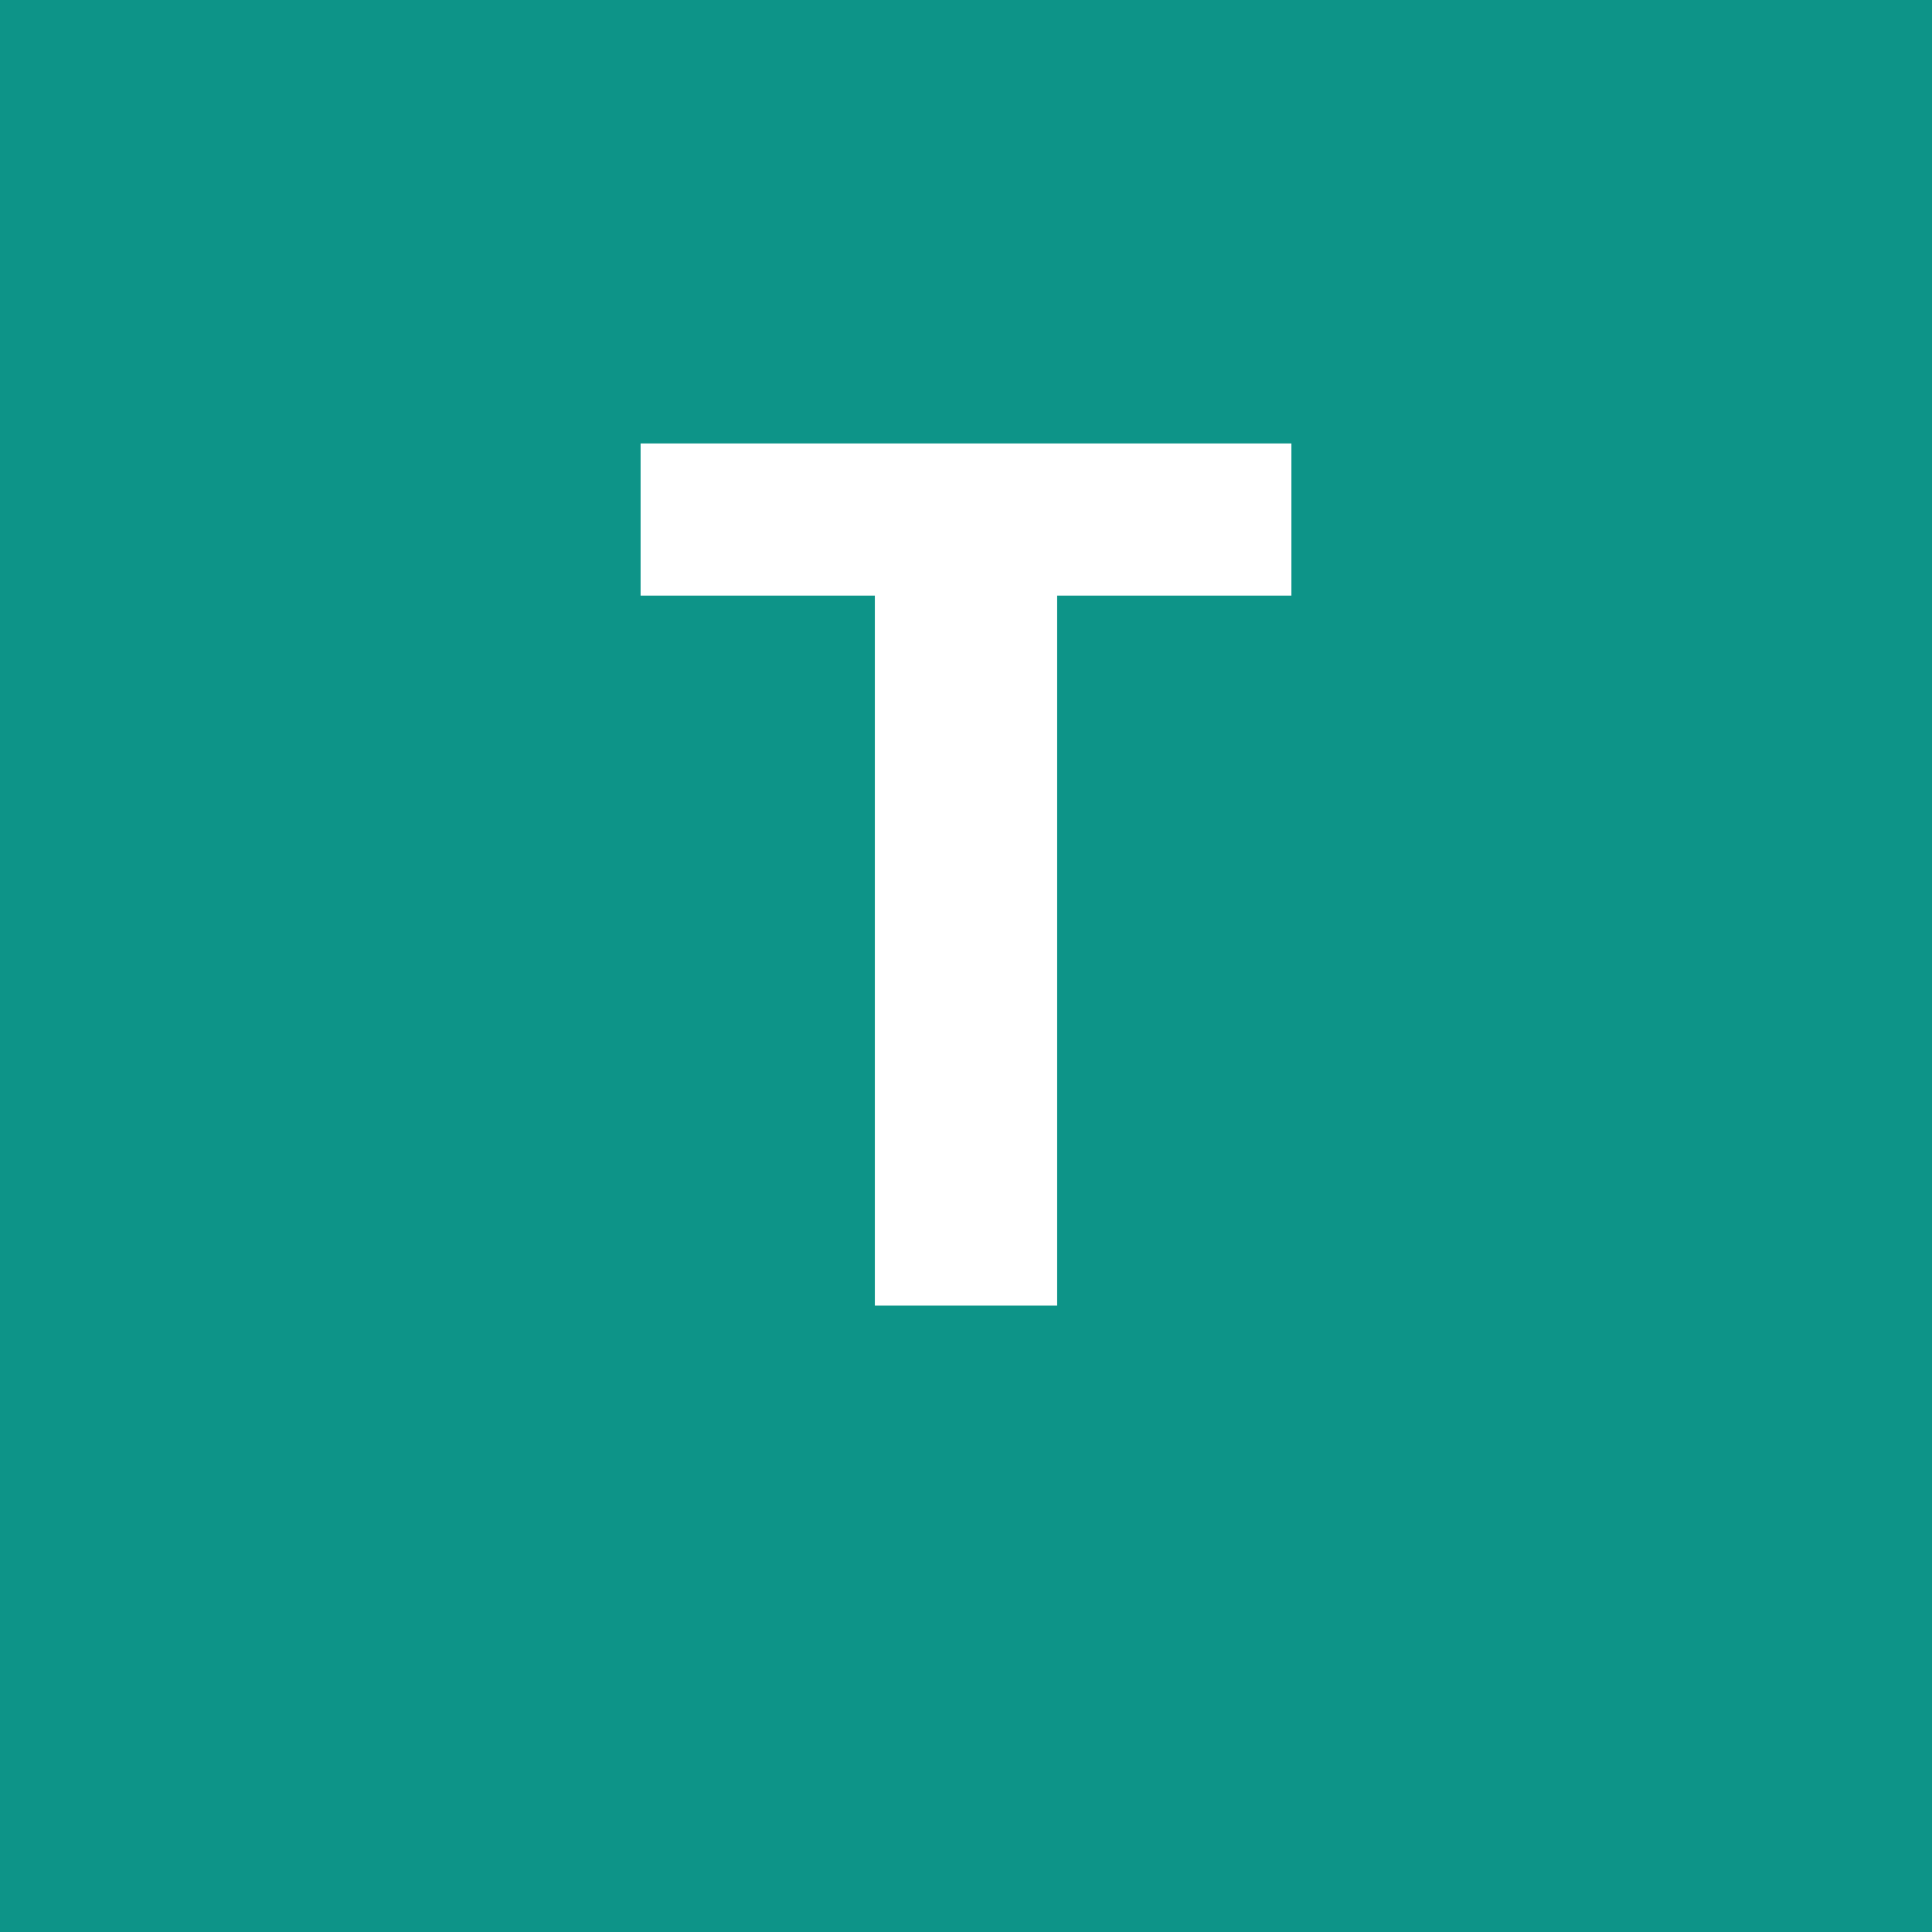
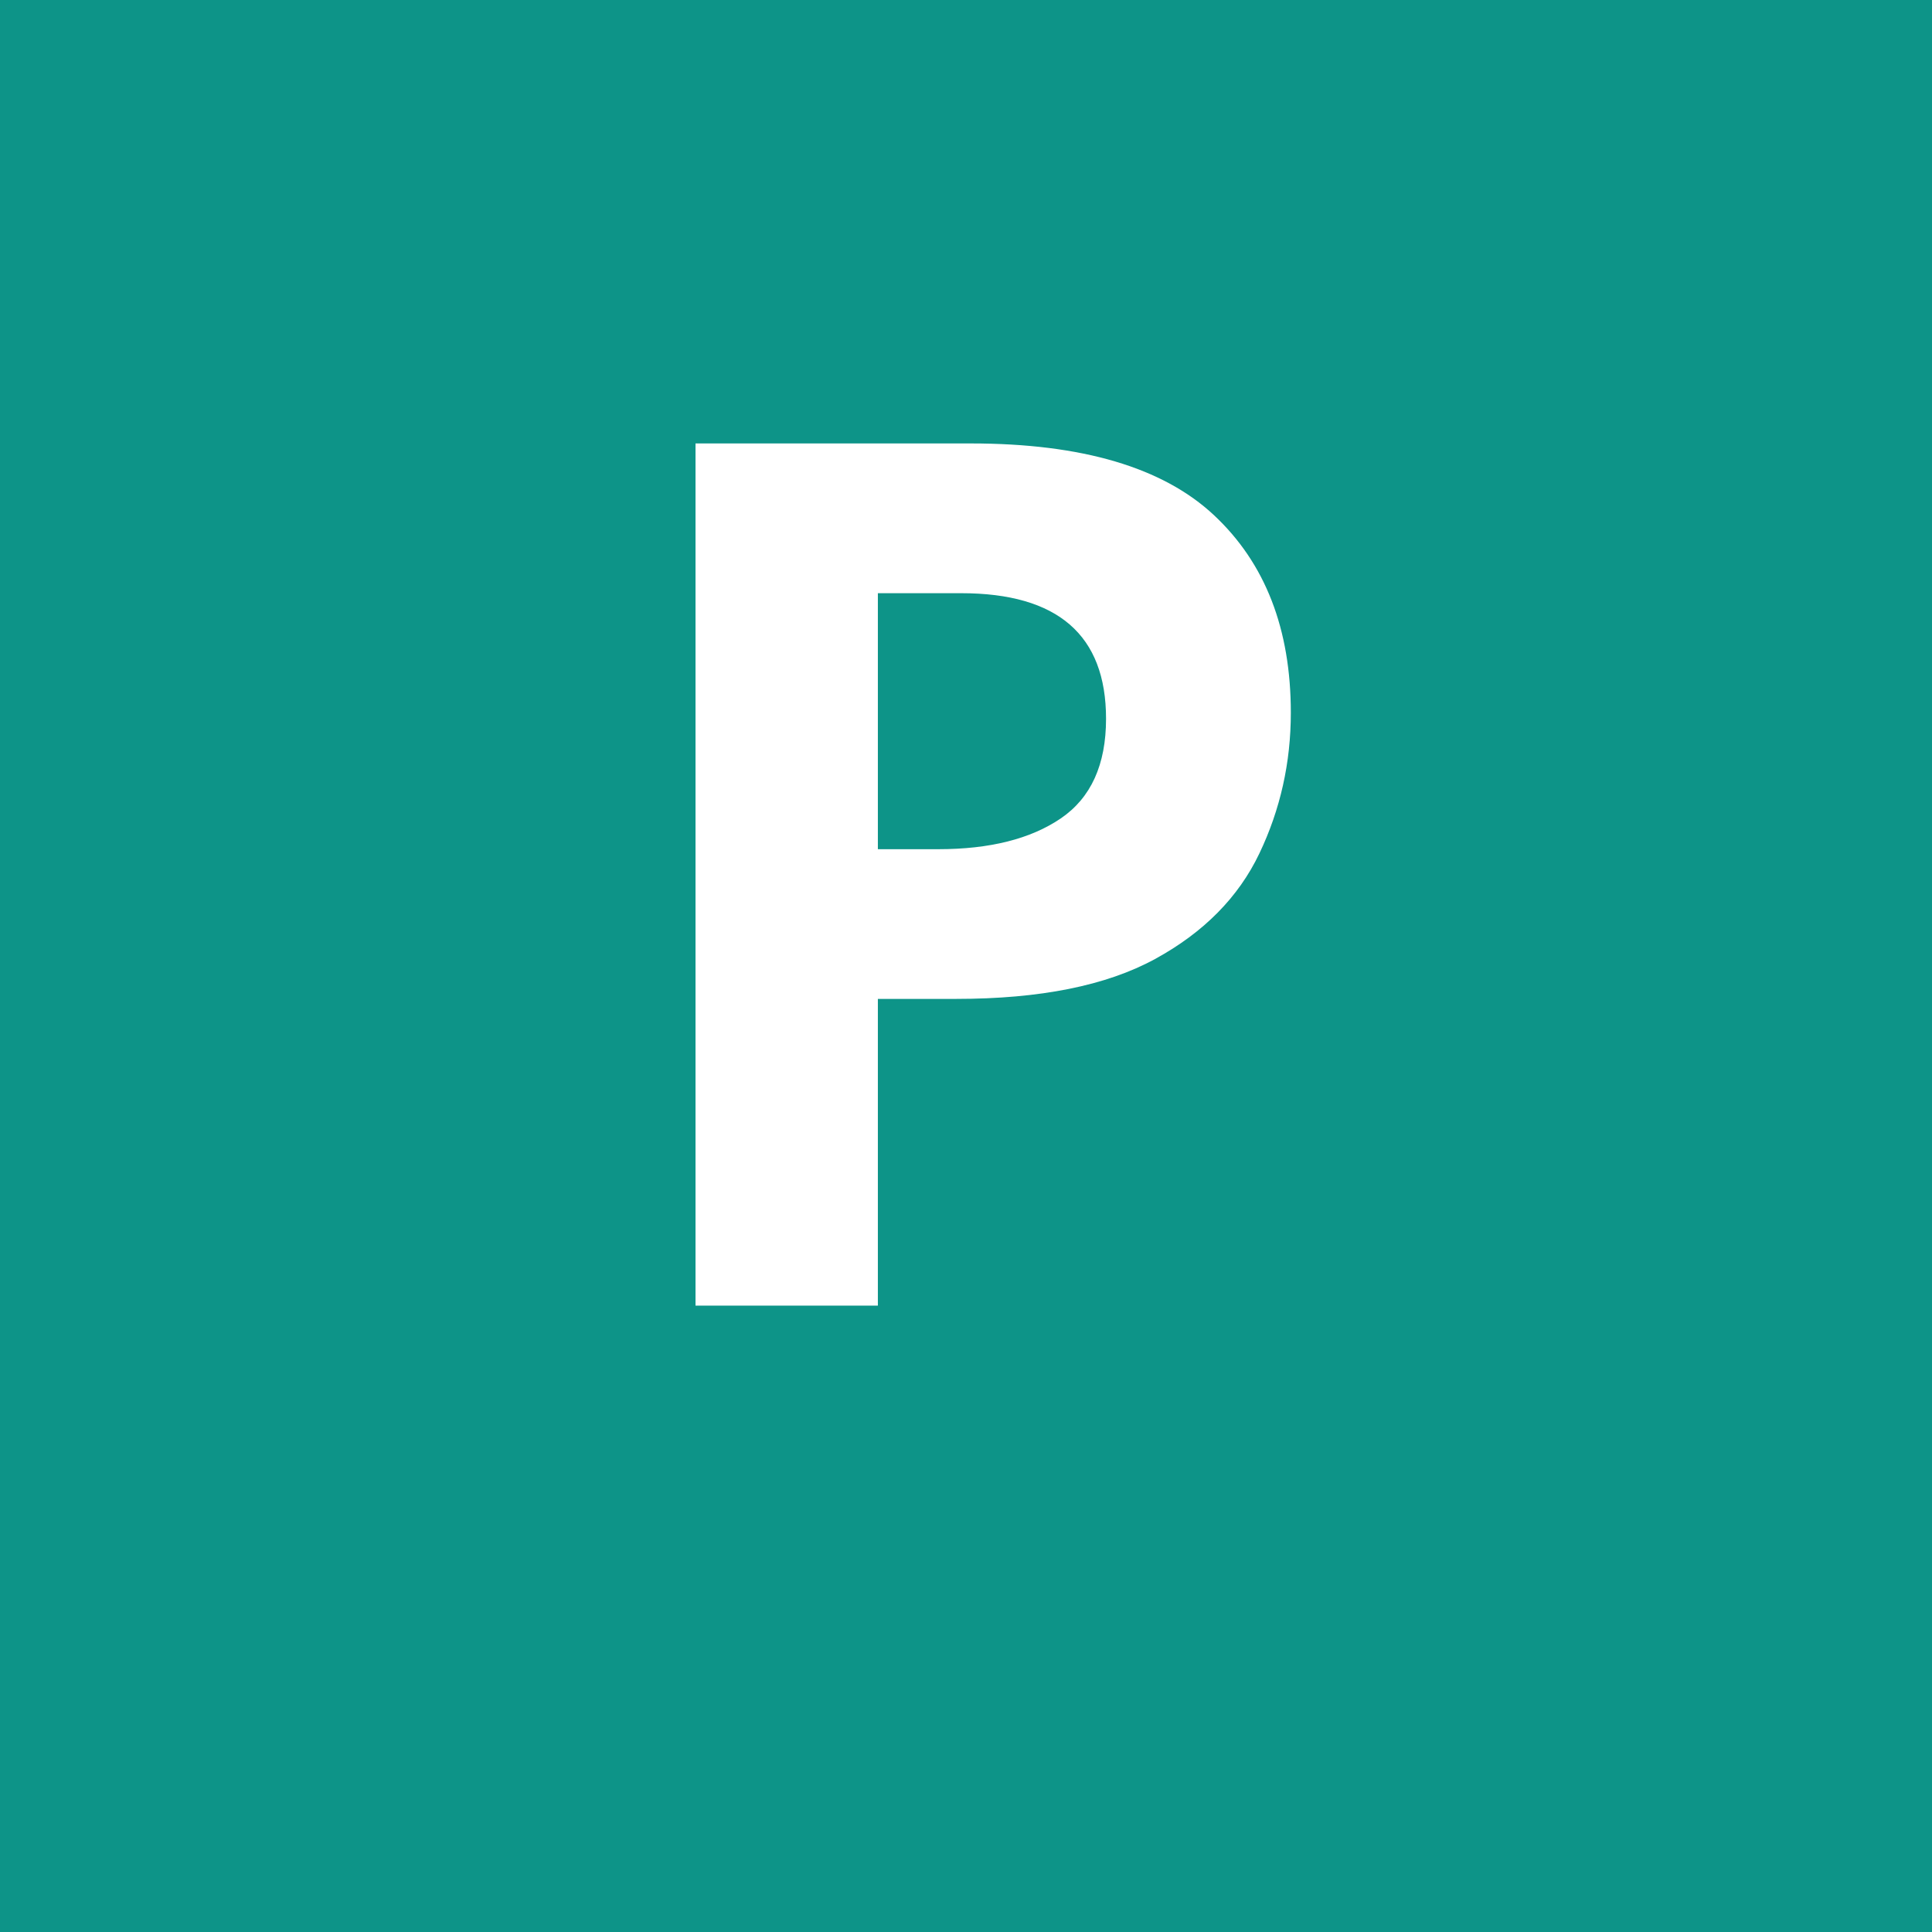
<svg xmlns="http://www.w3.org/2000/svg" width="512" height="512" viewBox="0 0 512 512">
  <rect width="512" height="512" fill="#0d9488" />
-   <text x="256" y="346" font-family="Segoe UI, system-ui, sans-serif" font-size="320" font-weight="700" fill="white" text-anchor="middle">T</text>
+   <text x="256" y="346" font-family="Segoe UI, system-ui, sans-serif" font-size="320" font-weight="700" fill="white" text-anchor="middle">P</text>
</svg>
